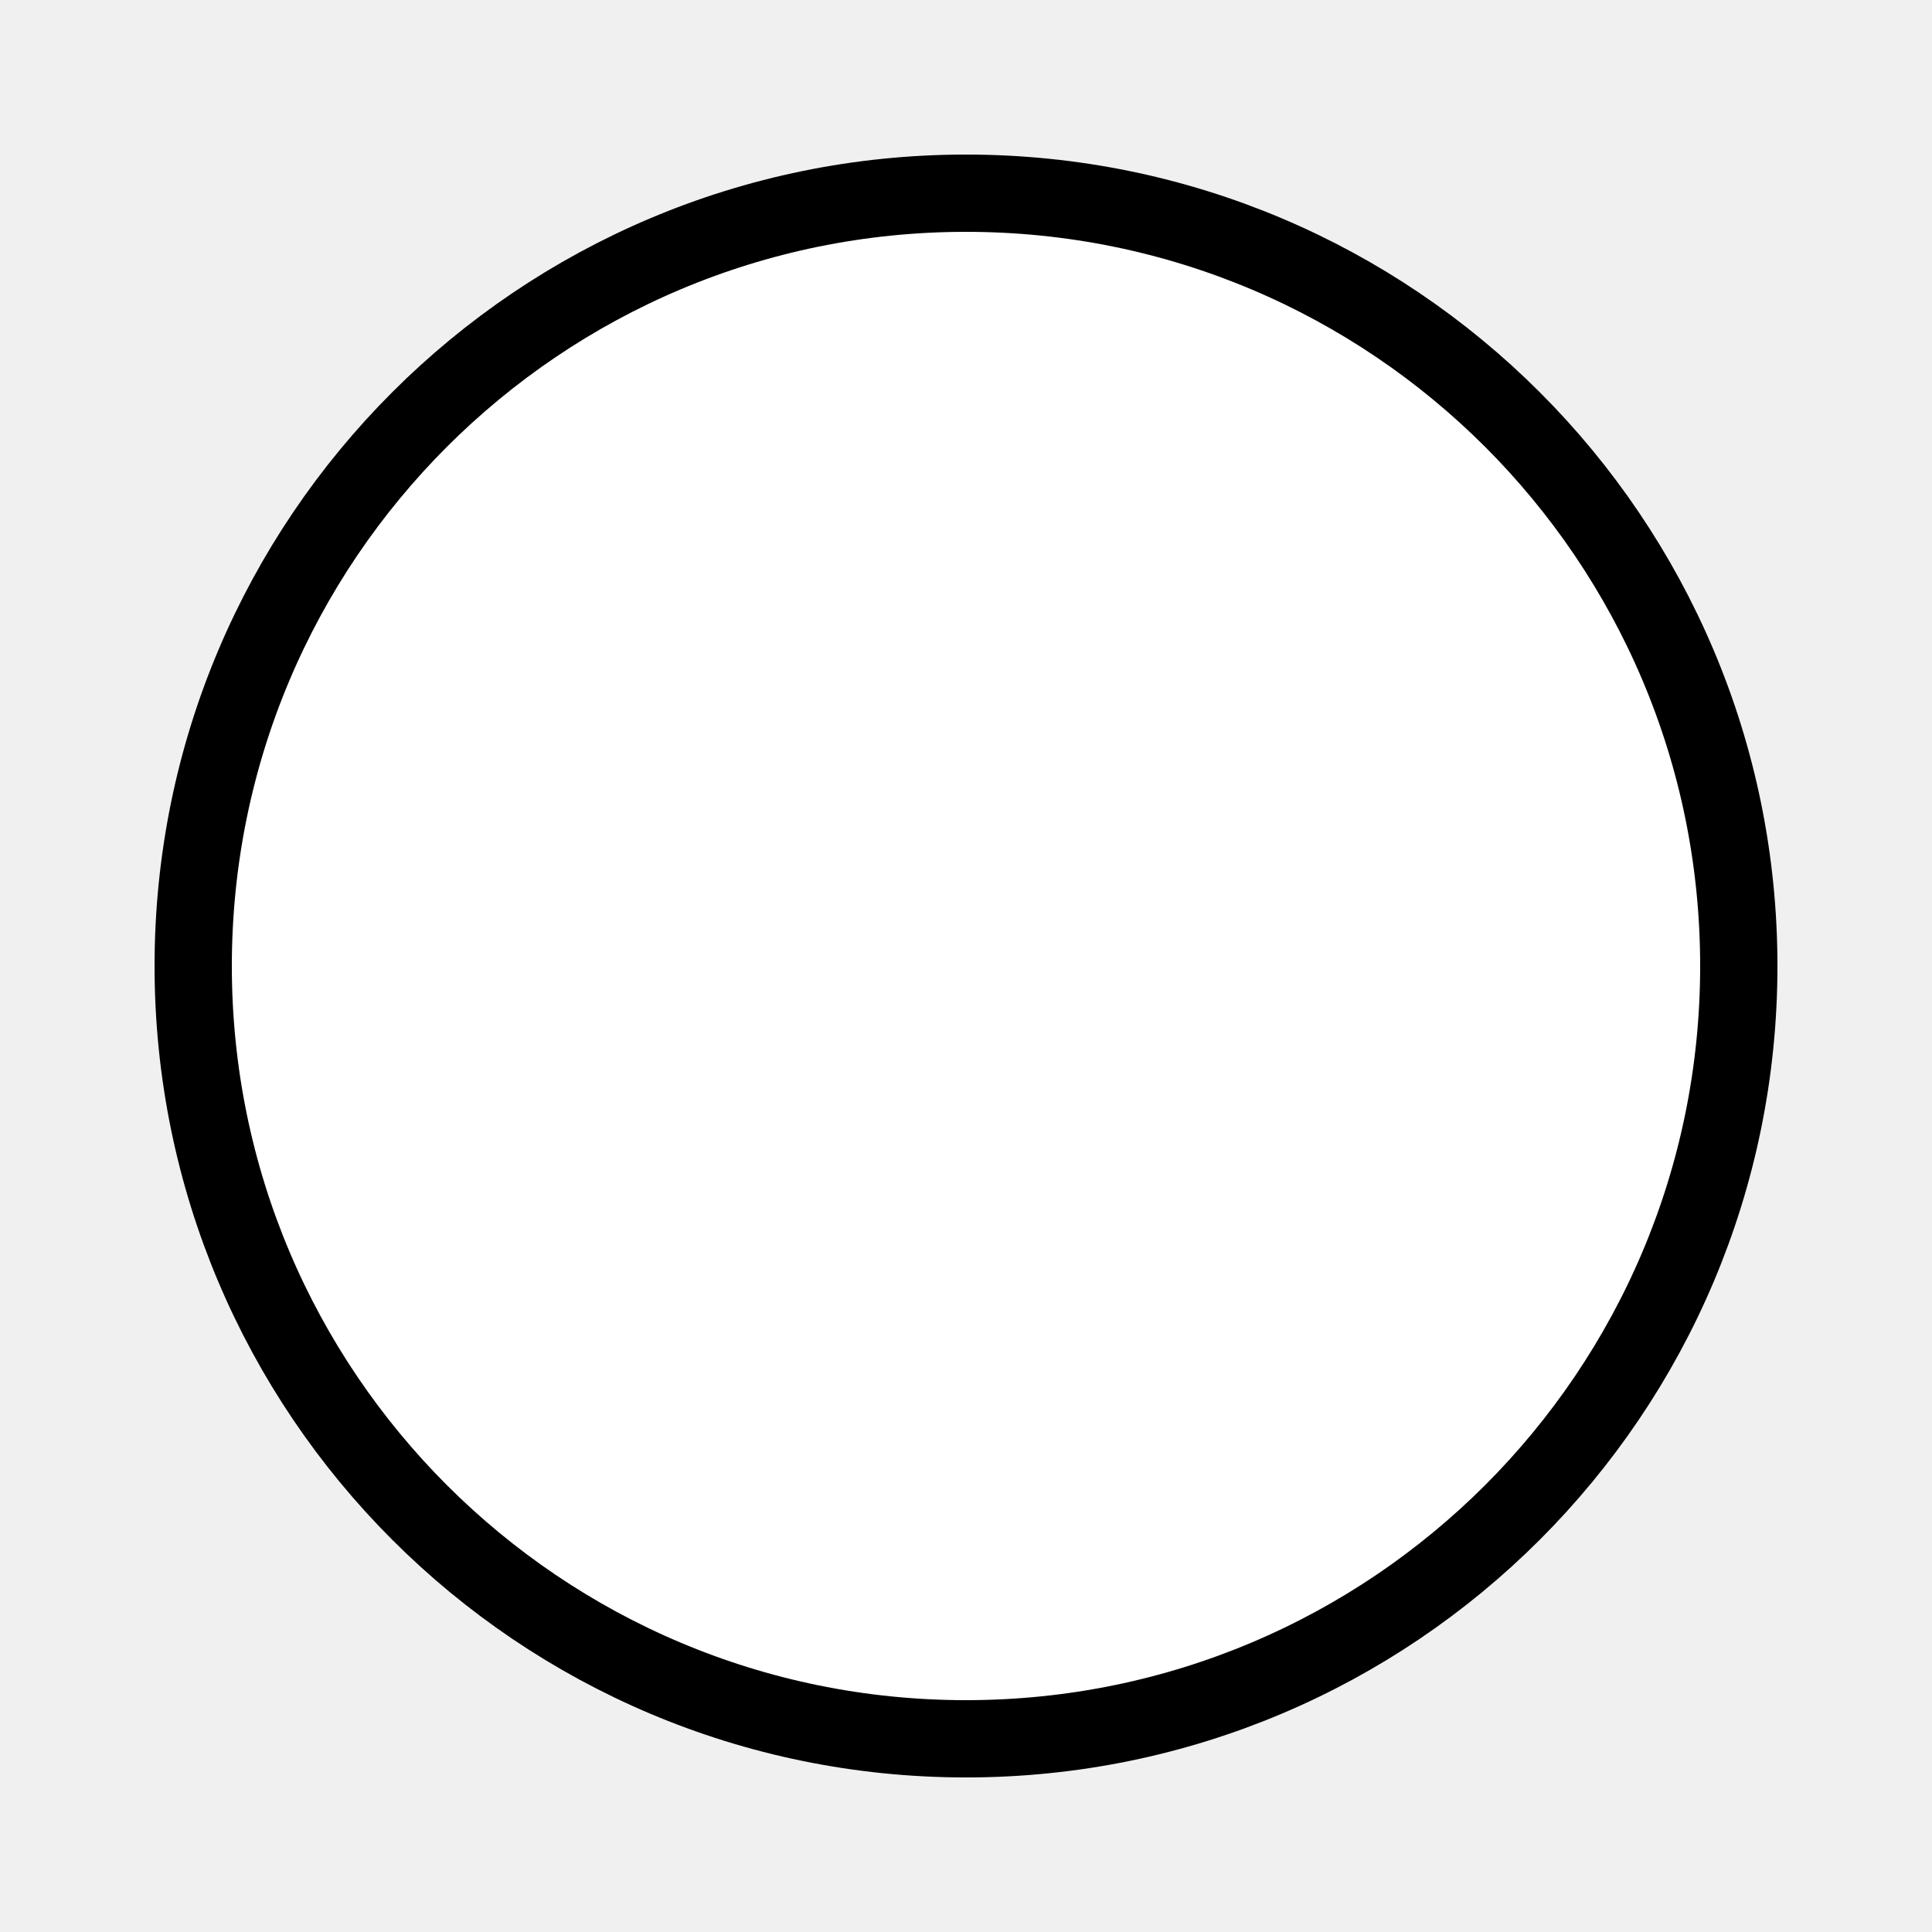
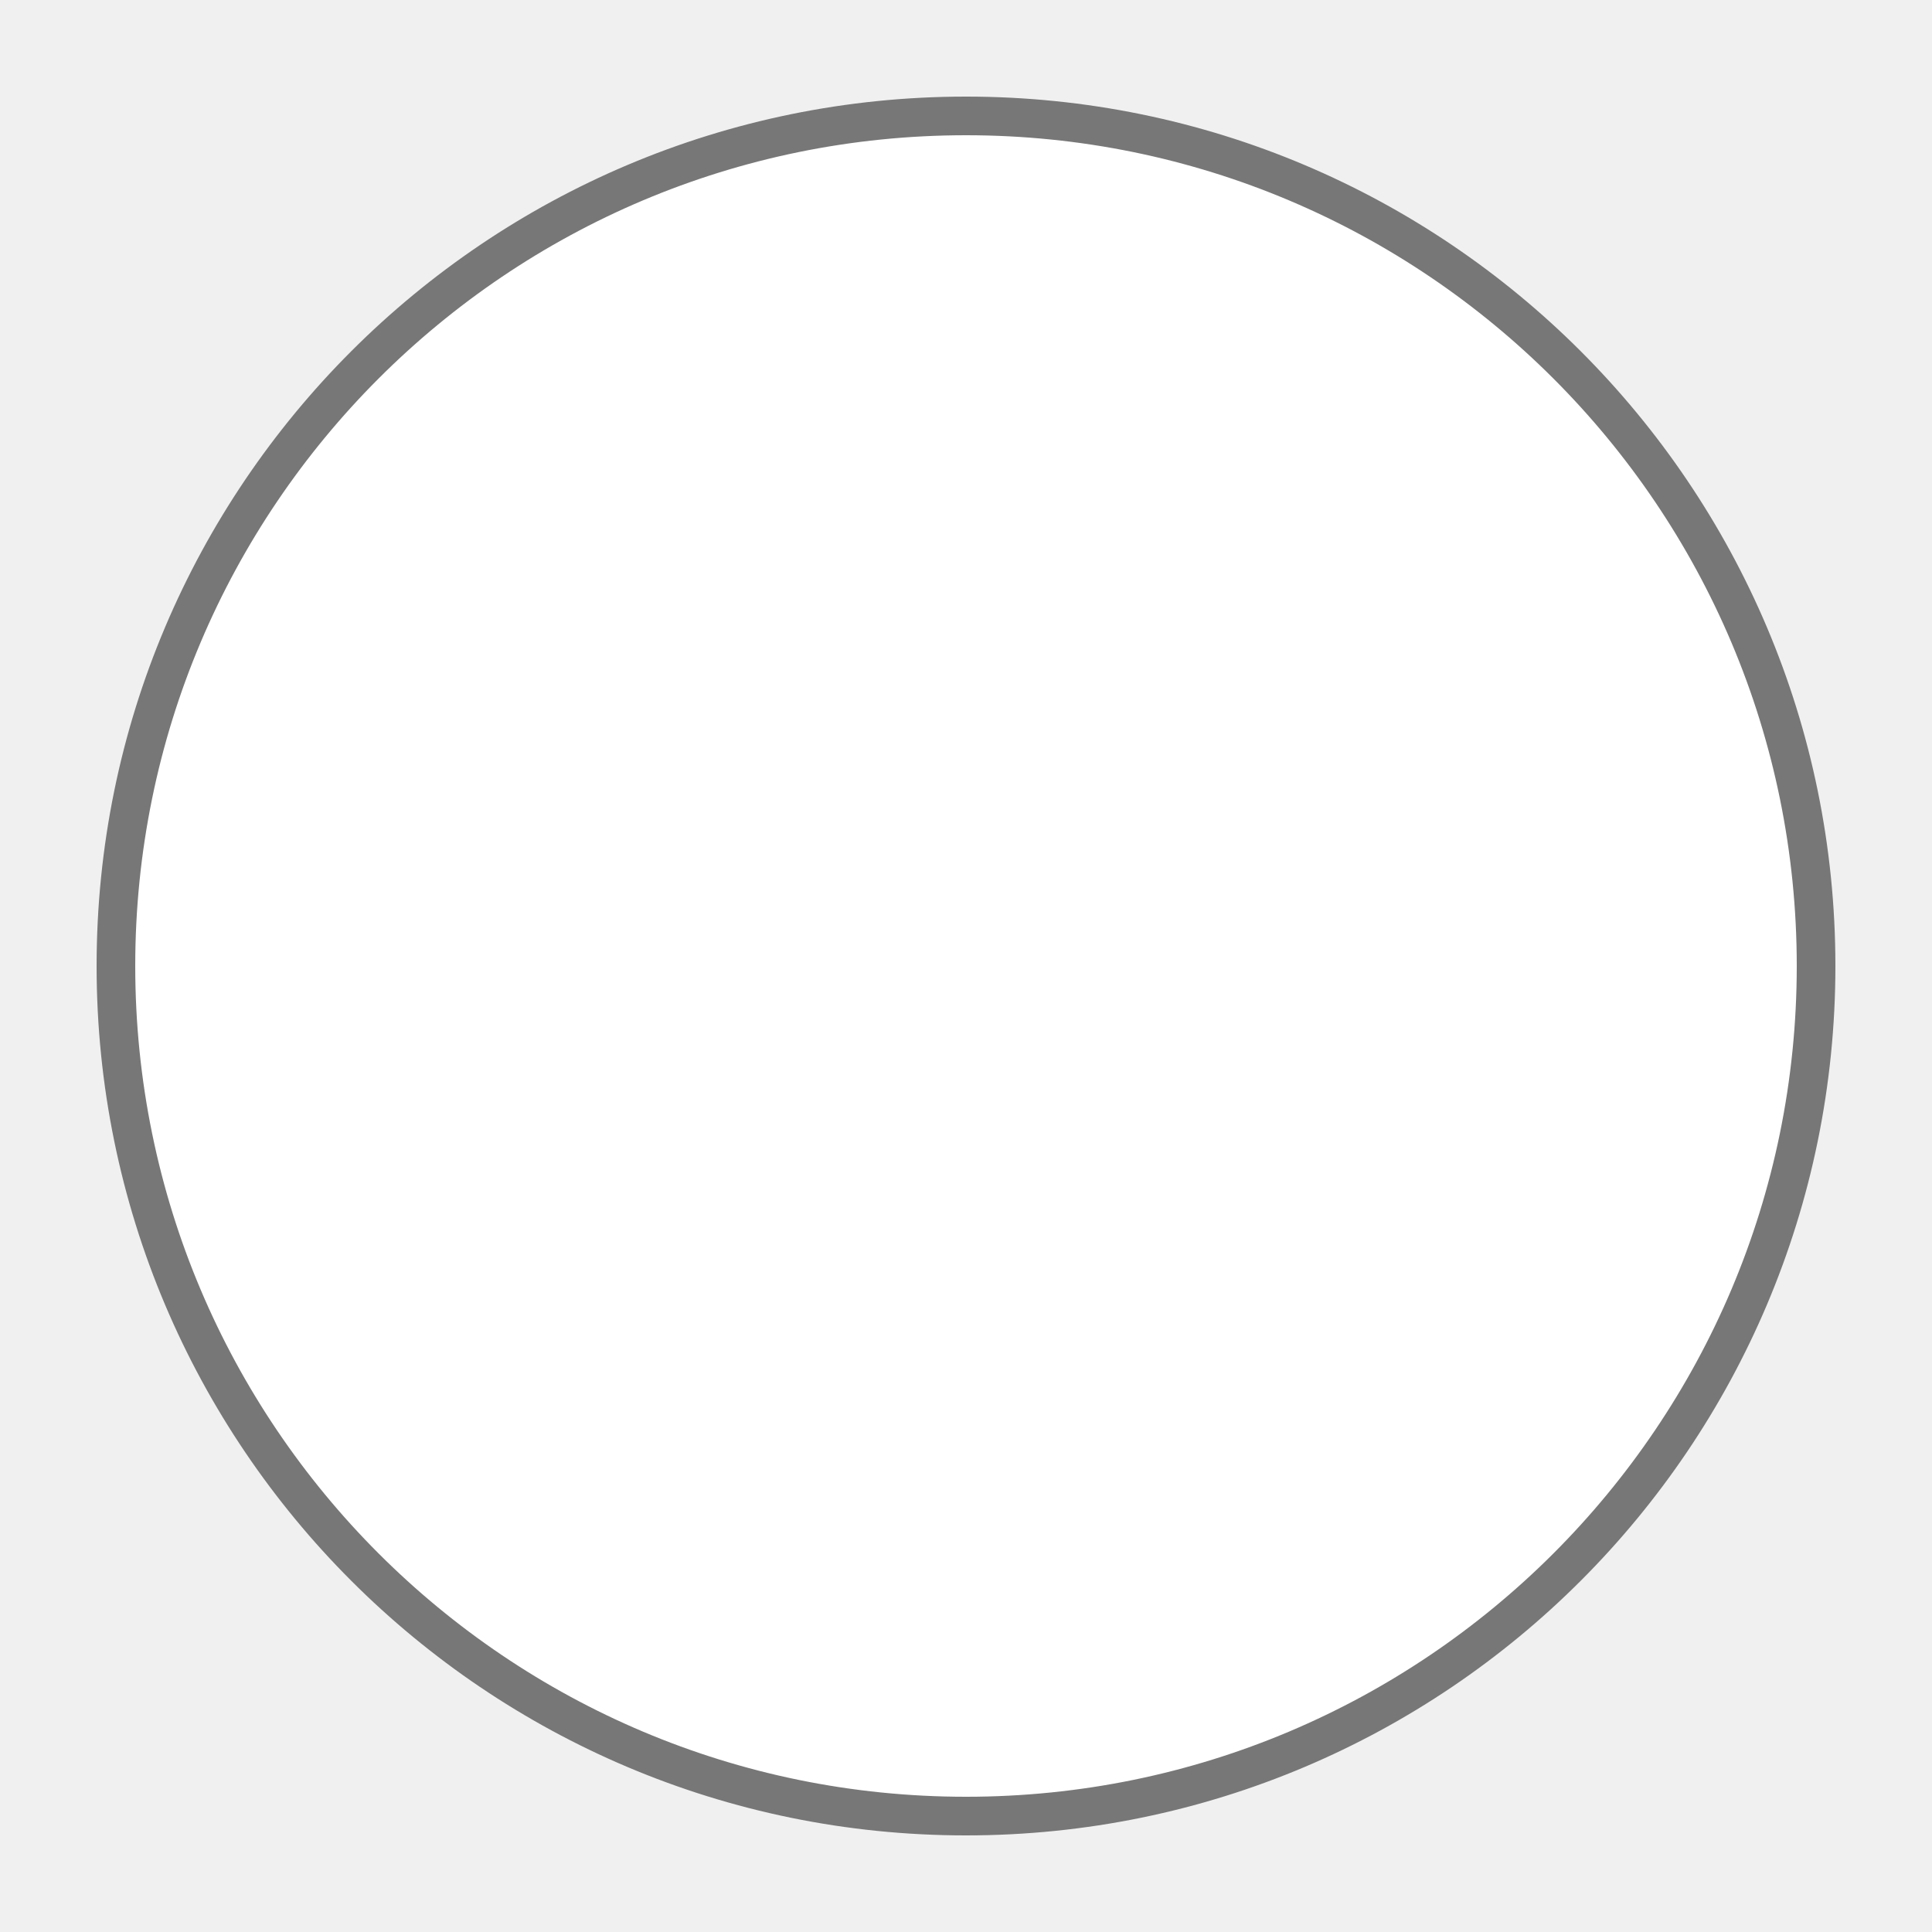
<svg xmlns="http://www.w3.org/2000/svg" version="1.1" id="Layer_1" x="0px" y="0px" viewBox="0 0 25 25" style="enable-background:new 0 0 25 25;" xml:space="preserve">
-   <circle cx="12.5" cy="12.5" r="10" stroke="black" stroke-width="1" fill="white" />
+   <circle cx="12.5" cy="12.5" r="11" stroke="#777777" stroke-width="0.5" fill="white" />
</svg>
